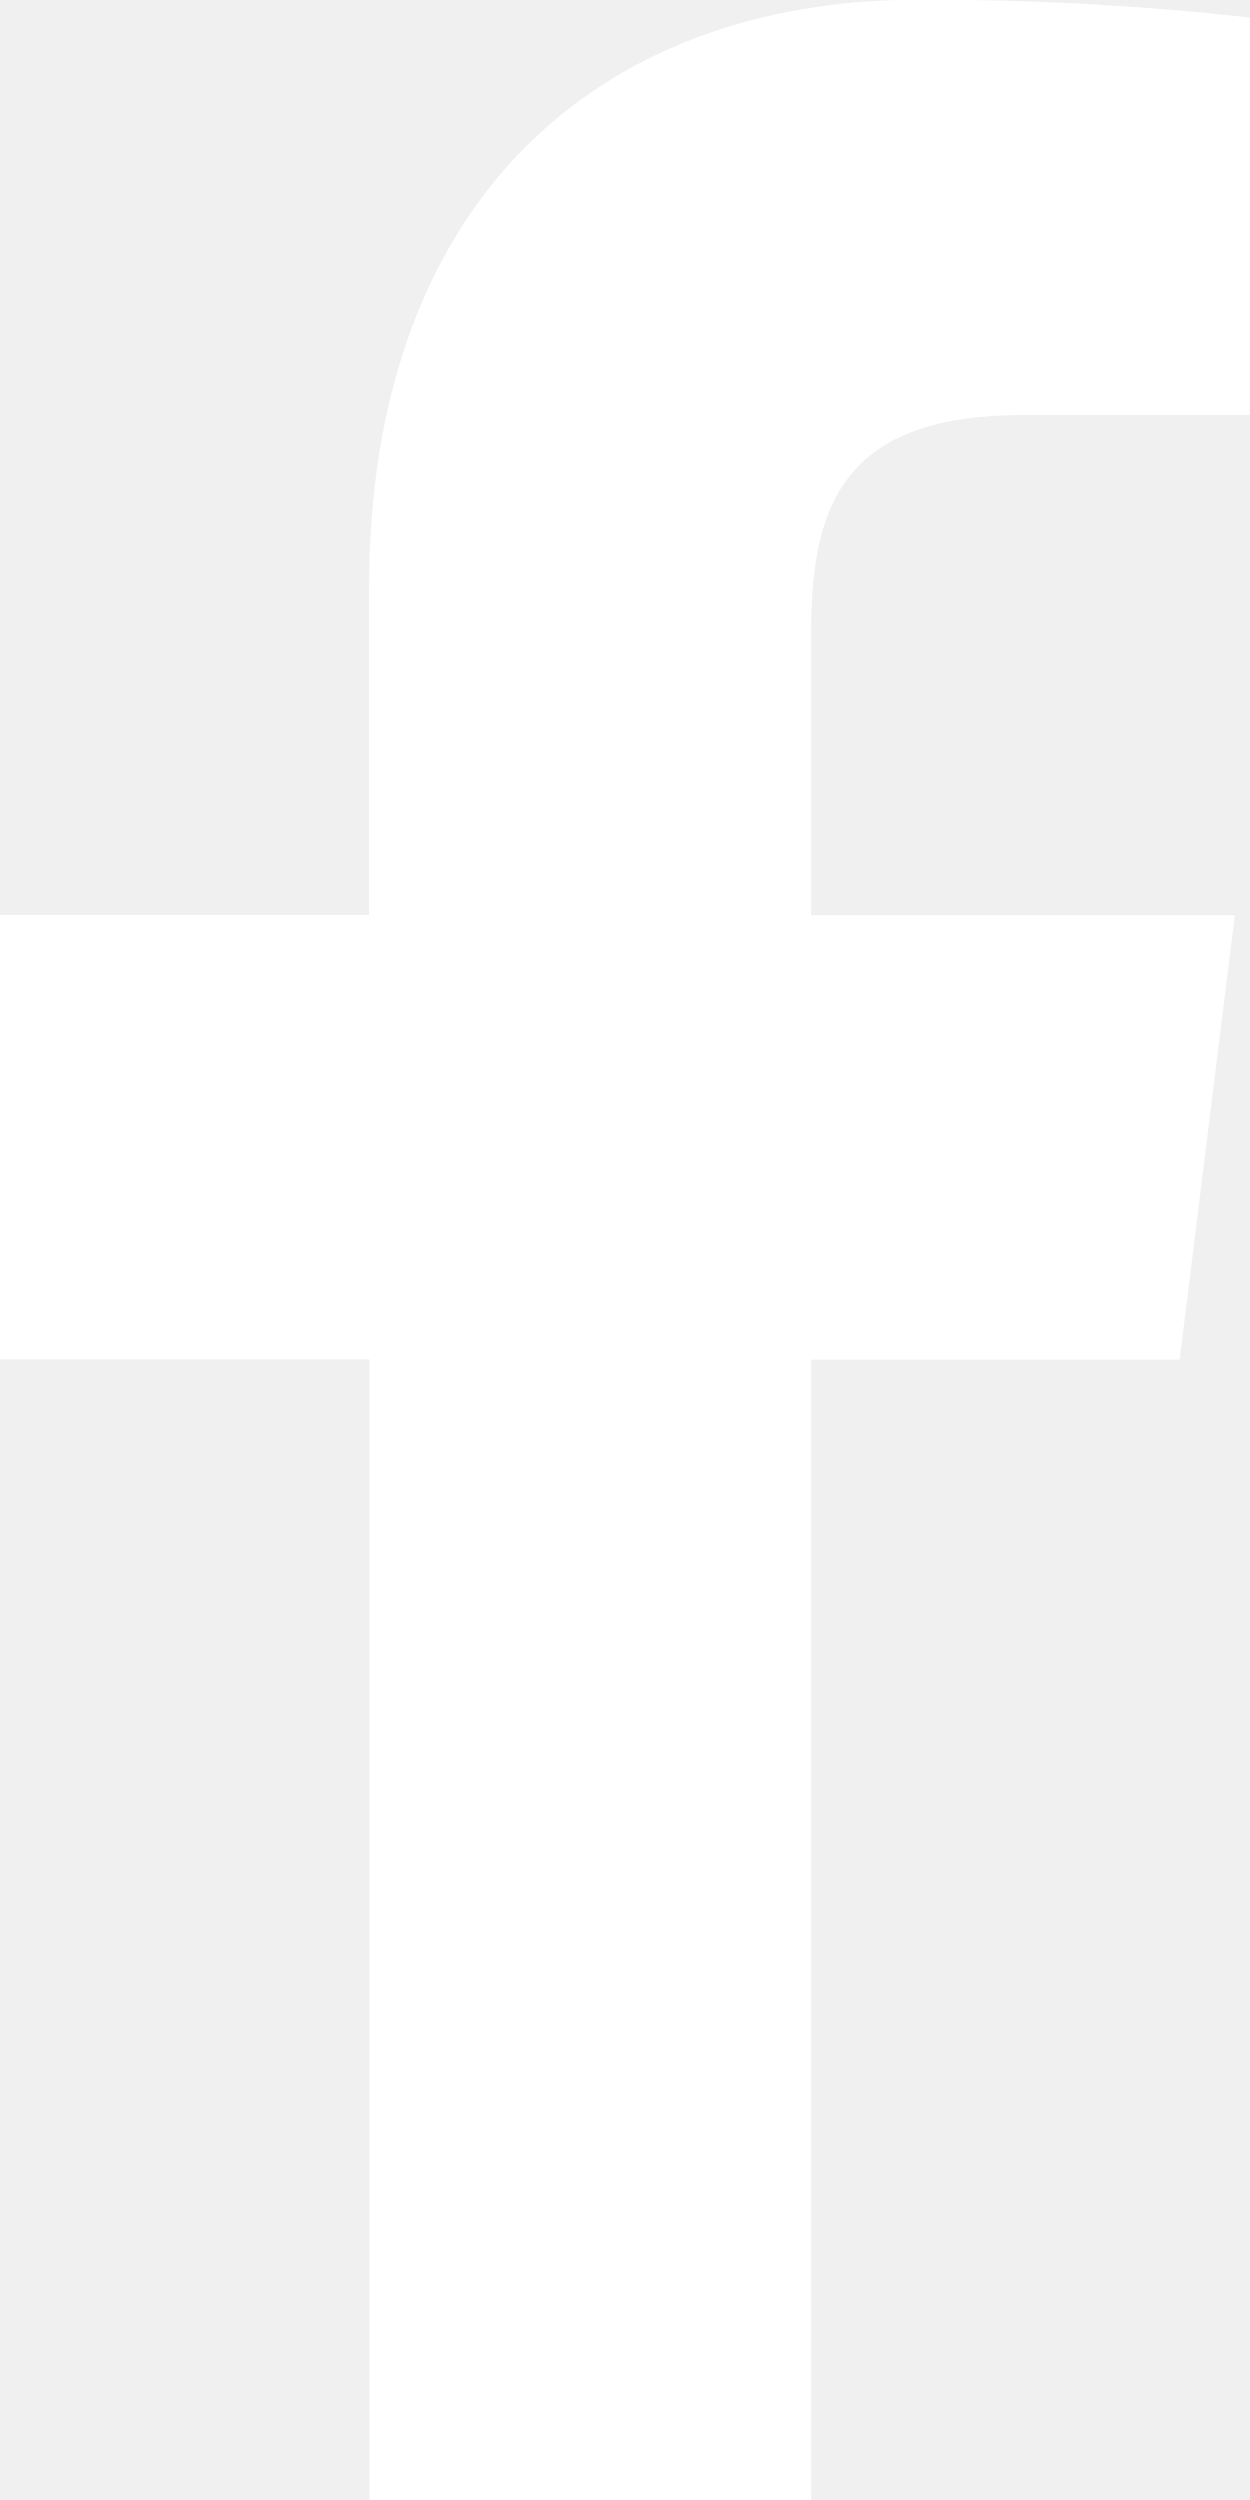
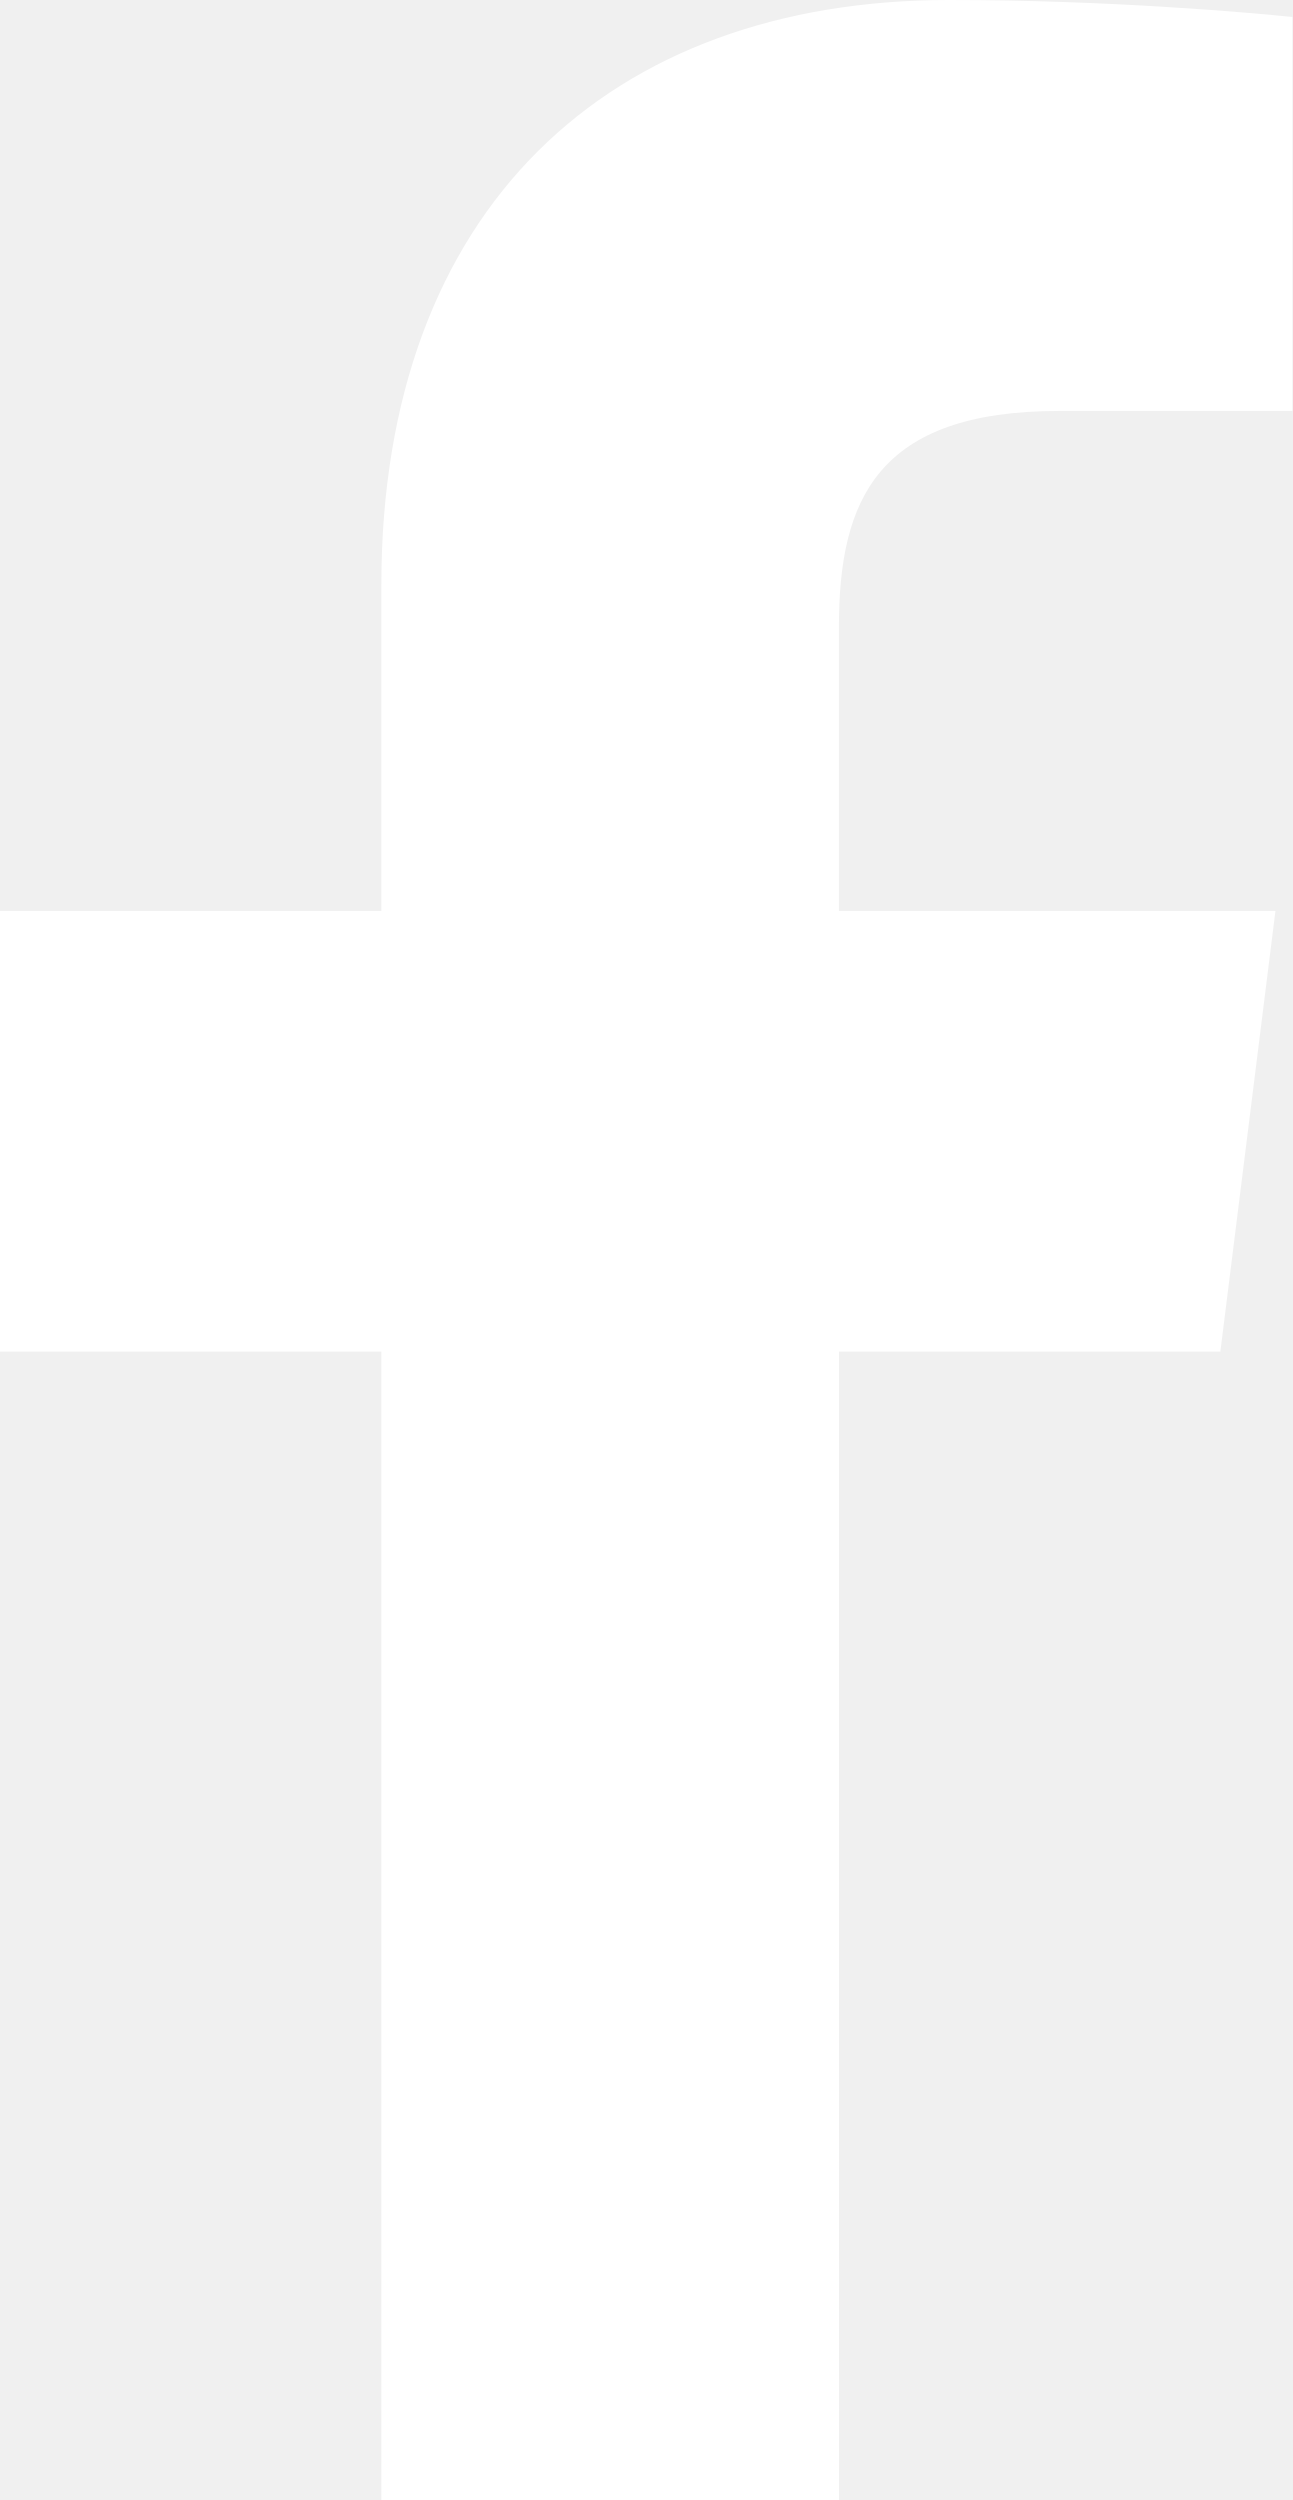
- <svg xmlns="http://www.w3.org/2000/svg" viewBox="0 0 13.998 28">
+ <svg xmlns="http://www.w3.org/2000/svg" viewBox="0 0 19.354 37.438">
  <defs>
    <style>
      .cls-1 {
+         clip-path: url(#clip-path);
+       }
+ 
+       .cls-2 {
        fill: #fff;
      }
    </style>
+     <clipPath id="clip-path">
+       <path id="Path_25007" data-name="Path 25007" d="M54.353,18.254v5.9h-3.49c-2.729,0-3.3,1.333-3.3,3.236v4.251H54.1l-.825,6.6H47.564v17.2H40.711v-17.2H35v-6.6h5.711V26.757c0-5.647,3.427-8.757,8.5-8.757,2.411,0,4.505.19,5.14.254Z" transform="translate(-35 -18)" />
+     </clipPath>
  </defs>
-   <path id="facebook-2" class="cls-1" d="M97.513,40.829V28.057h4.127l.618-4.978H97.513V19.9c0-1.441.385-2.423,2.375-2.423h2.537V13.025a32.747,32.747,0,0,0-3.7-.2c-3.658,0-6.163,2.32-6.163,6.58v3.671H88.428v4.978h4.137V40.829Z" transform="translate(-88.428 -12.829)" />
+   <g id="Group_4147" data-name="Group 4147" transform="translate(0 0)">
+     <g id="Group_4146" data-name="Group 4146" class="cls-1">
+       <rect id="Rectangle_3712" data-name="Rectangle 3712" class="cls-2" width="25.699" height="43.783" transform="translate(-3.173 -3.173)" />
+     </g>
+   </g>
</svg>
